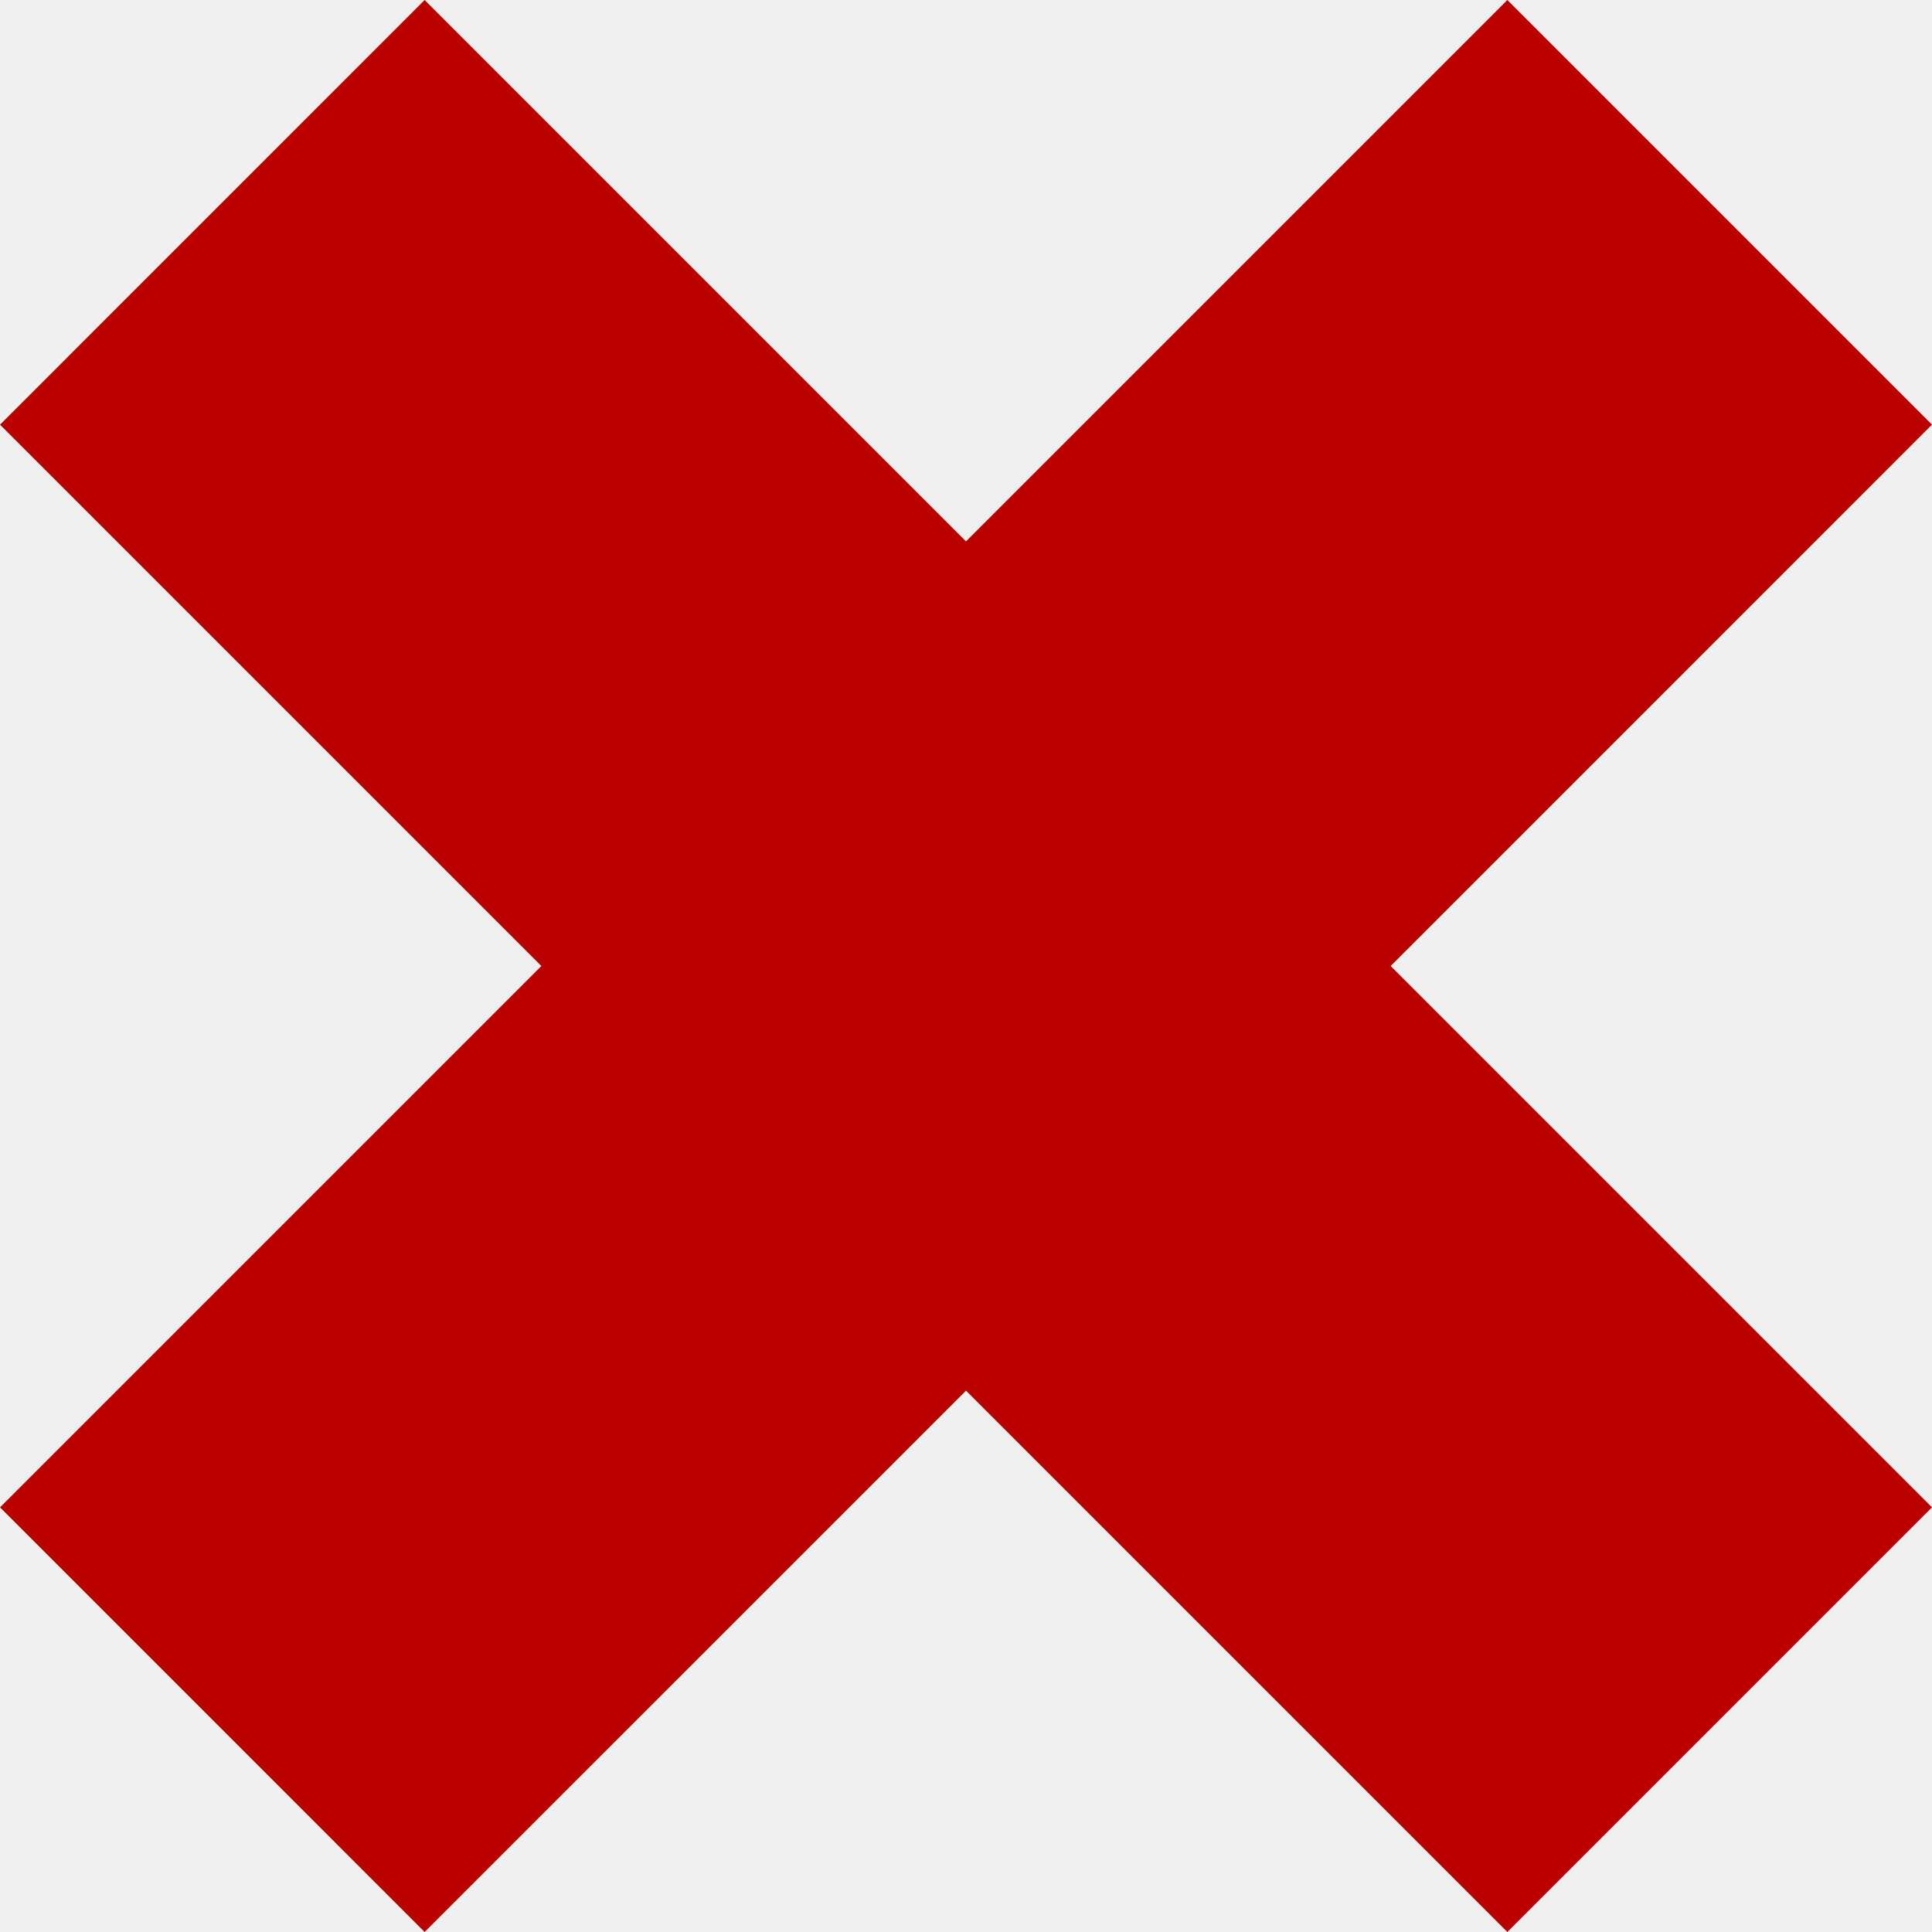
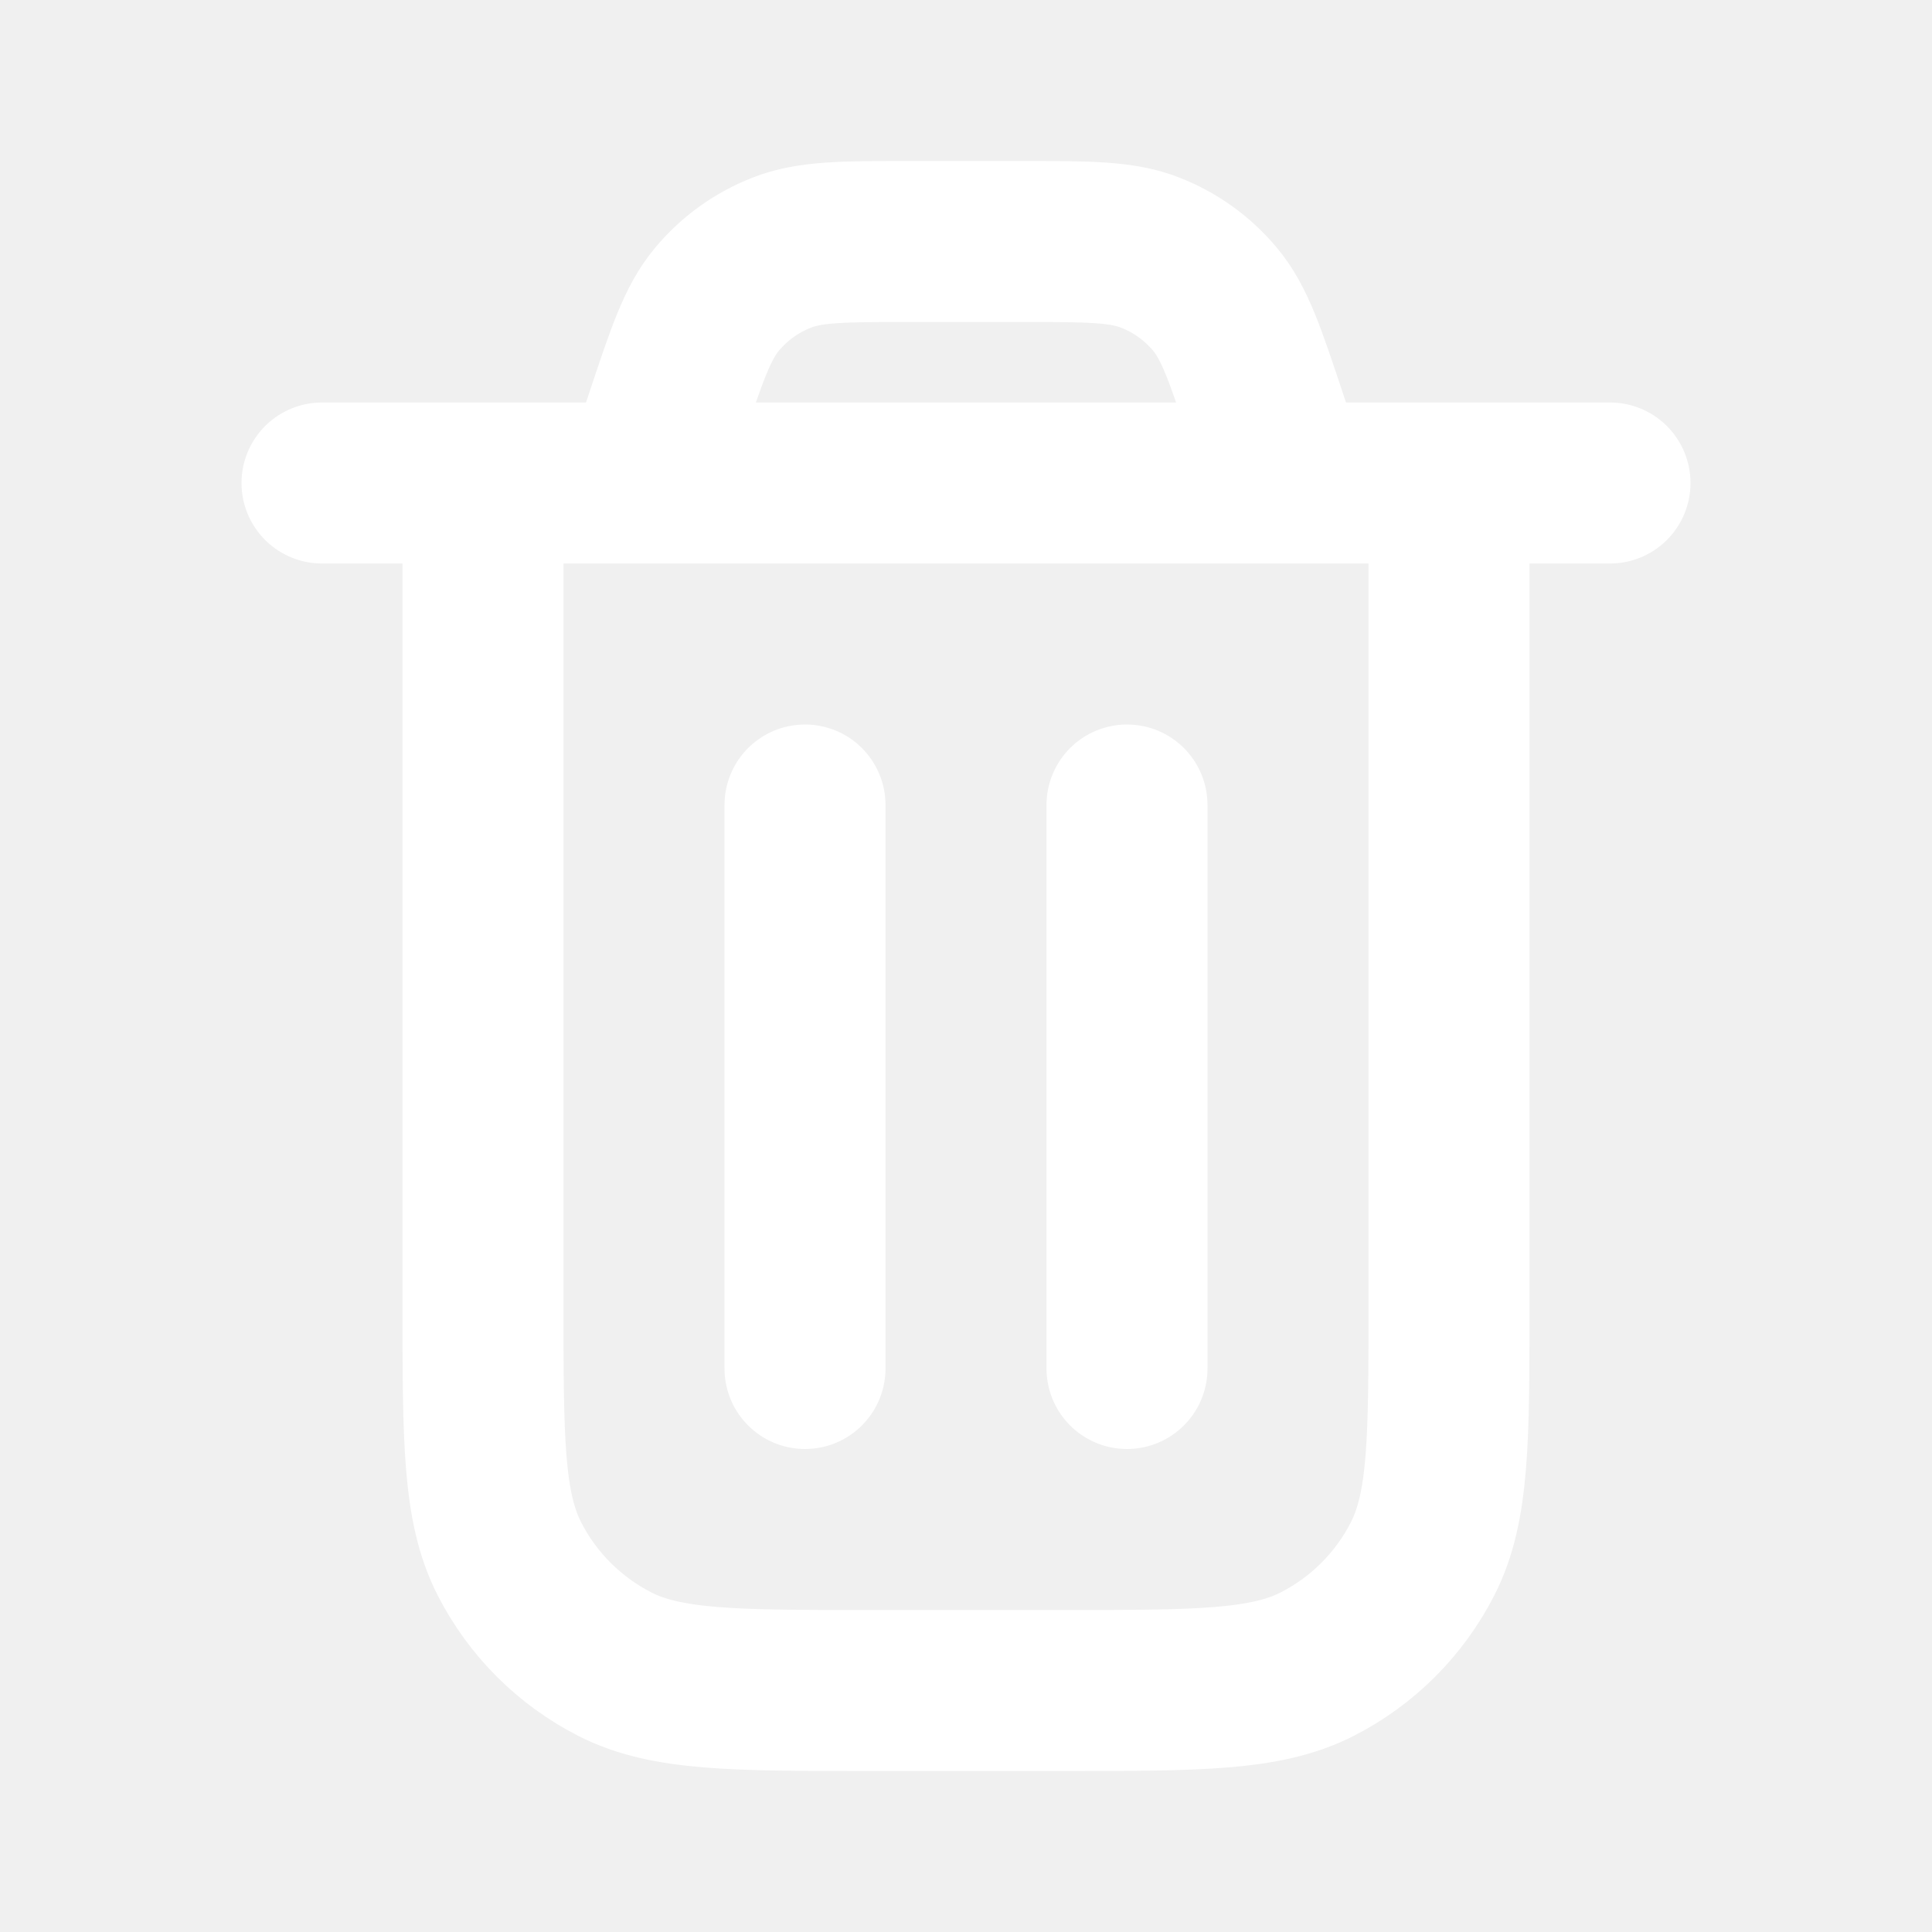
- <svg xmlns="http://www.w3.org/2000/svg" height="800px" width="800px" version="1.1" id="_x32_" viewBox="0 0 512 512" xml:space="preserve">
-   <style type="text/css">
- 	.st0{fill:#BB0000;}
- </style>
-   <g>
-     <polygon class="st0" points="511.997,112.534 399.463,0 255.998,143.47 112.528,0 0.003,112.545 143.463,256.004 0.003,399.464    112.528,512 255.998,368.539 399.463,512 511.997,399.464 368.538,256.004  " />
+ <svg xmlns="http://www.w3.org/2000/svg" width="800px" height="800px" viewBox="0 0 24 24" fill="none">
+   <g id="SVGRepo_bgCarrier" stroke-width="0" />
+   <g id="SVGRepo_tracerCarrier" stroke-linecap="round" stroke-linejoin="round" />
+   <g id="SVGRepo_iconCarrier">
+     <path d="M4 6H20M16 6L15.729 5.188C15.467 4.401 15.336 4.008 15.093 3.717C14.878 3.46 14.602 3.261 14.29 3.139C13.938 3 13.523 3 12.694 3H11.306C10.477 3 10.062 3 9.71 3.139C9.398 3.261 9.122 3.46 8.907 3.717C8.664 4.008 8.533 4.401 8.271 5.188L8 6M18 6V16.2C18 17.88 18 18.72 17.673 19.362C17.385 19.927 16.927 20.385 16.362 20.673C15.72 21 14.88 21 13.2 21H10.8C9.12 21 8.28 21 7.638 20.673C7.074 20.385 6.615 19.927 6.327 19.362C6 18.72 6 17.88 6 16.2V6M14 10V17M10 10V17" stroke="#ffffff" stroke-width="2" stroke-linecap="round" stroke-linejoin="round" />
  </g>
</svg>
